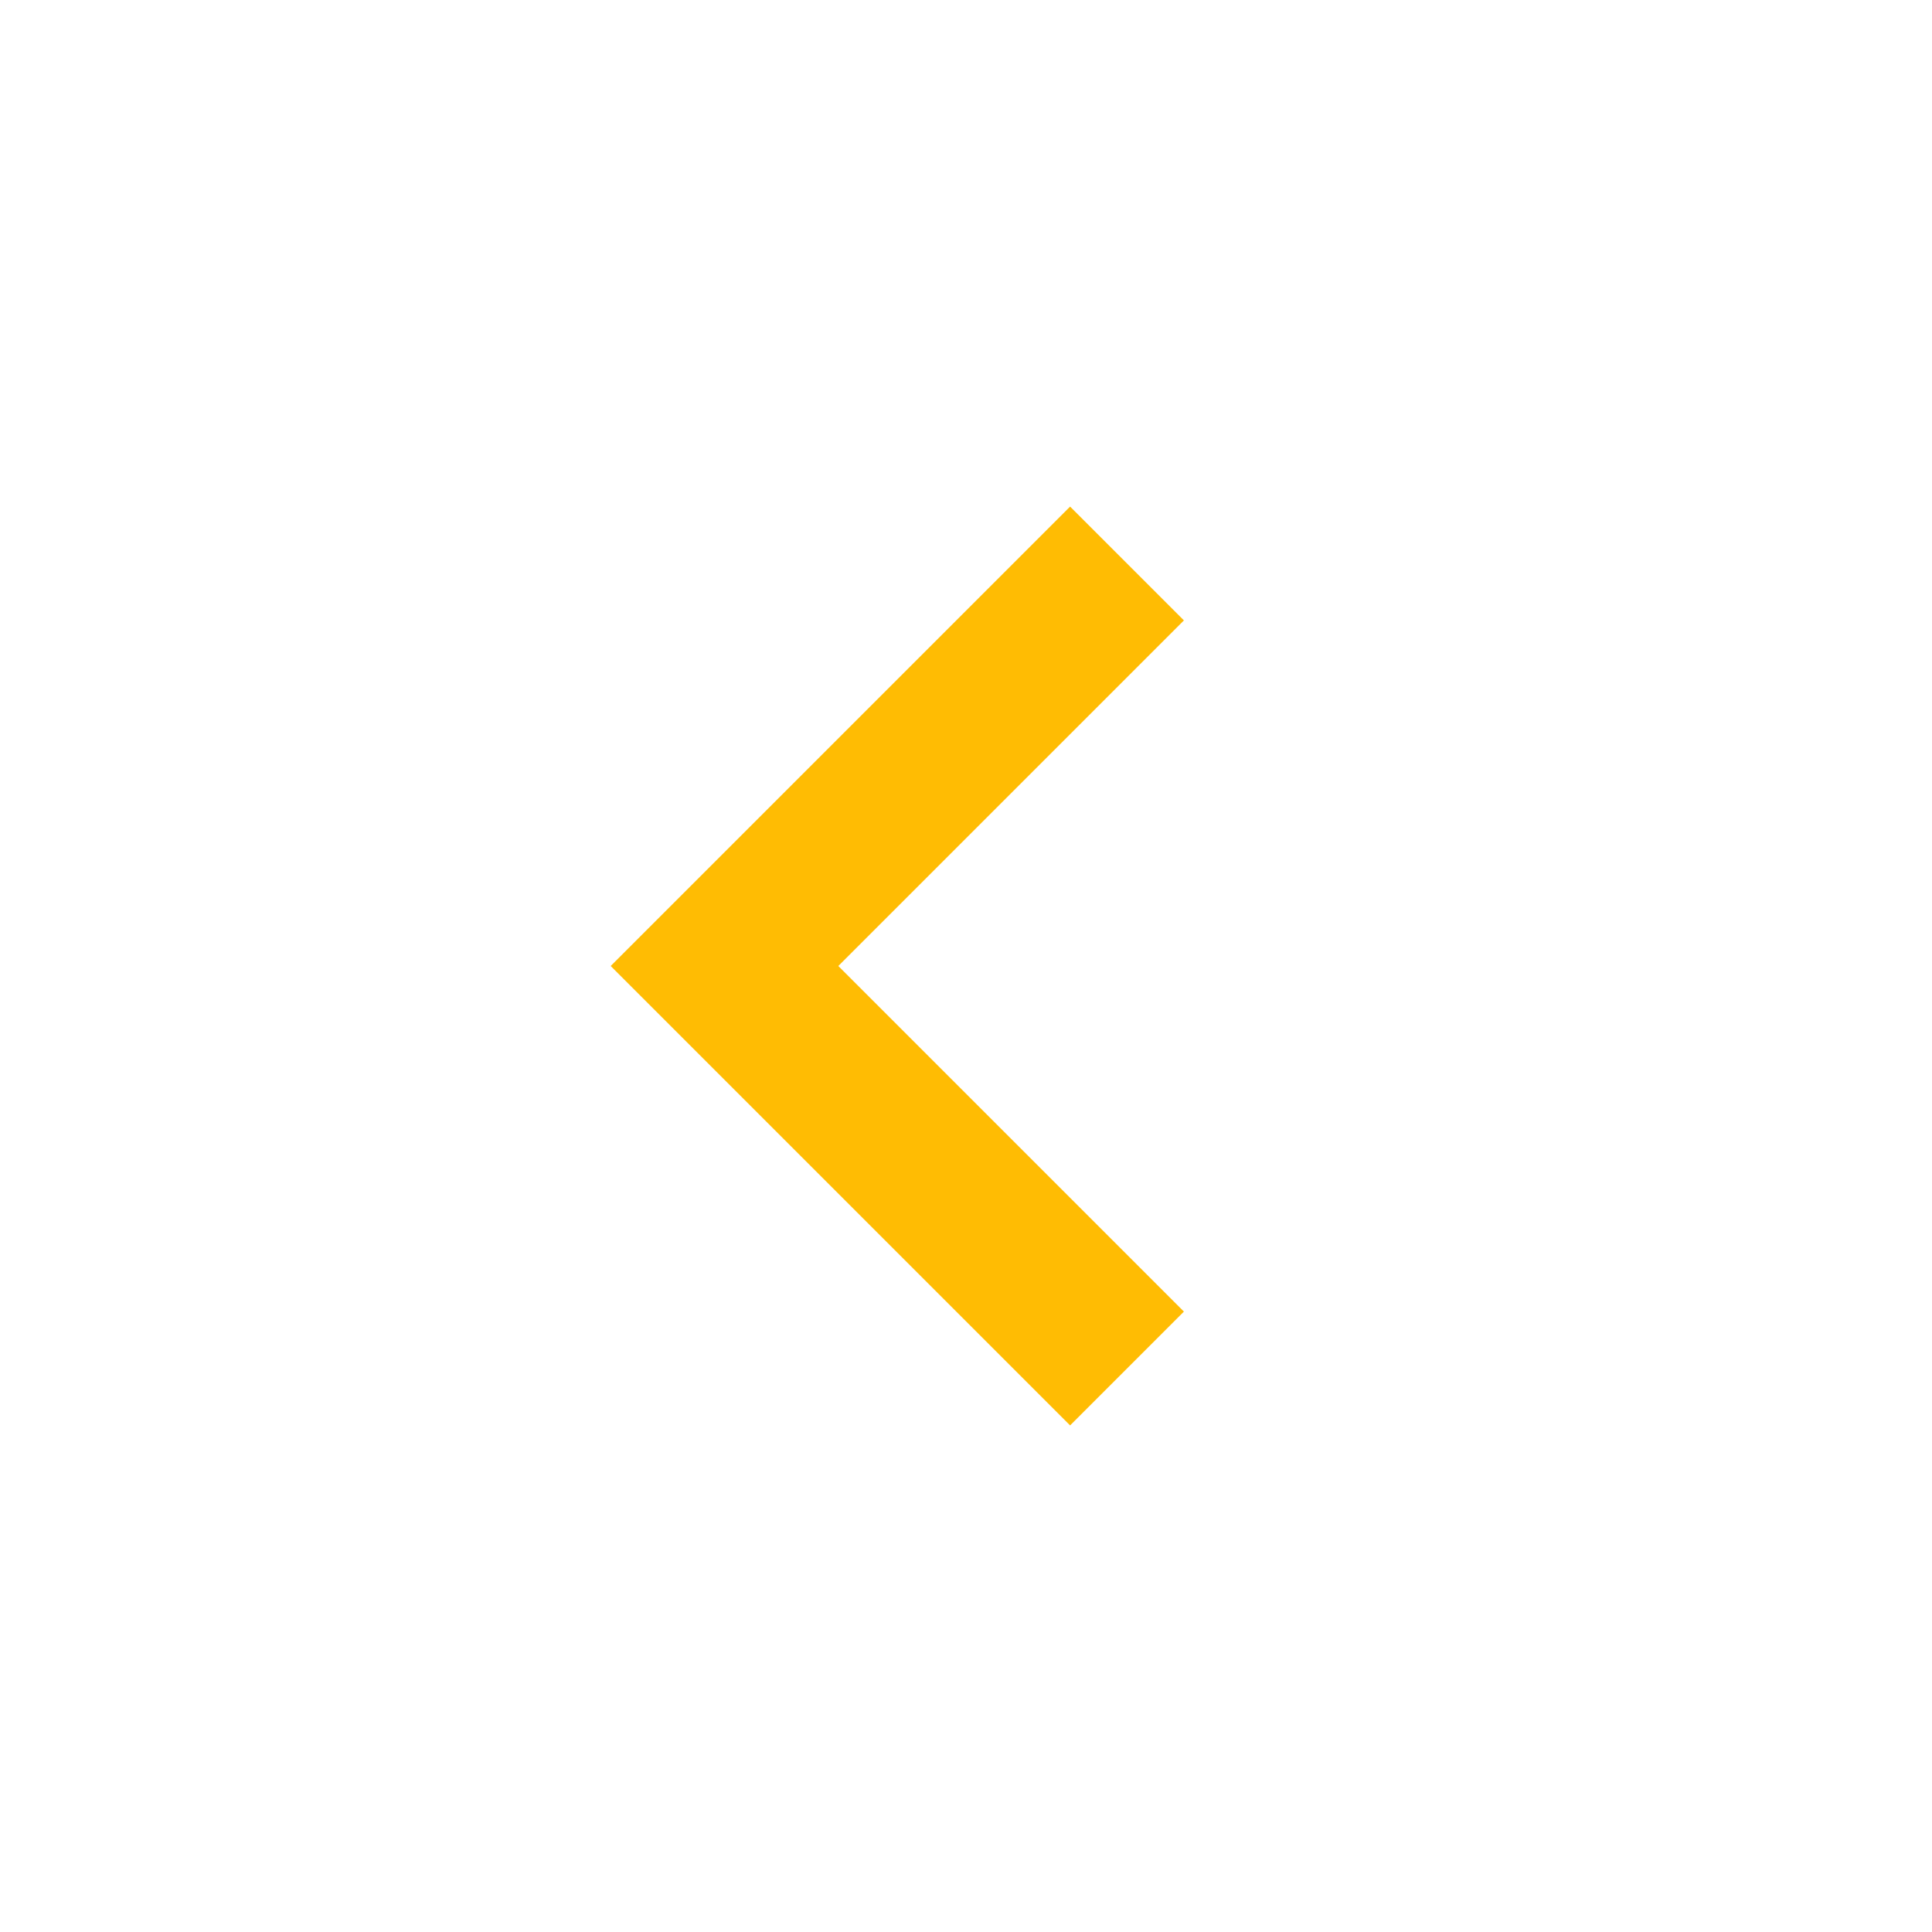
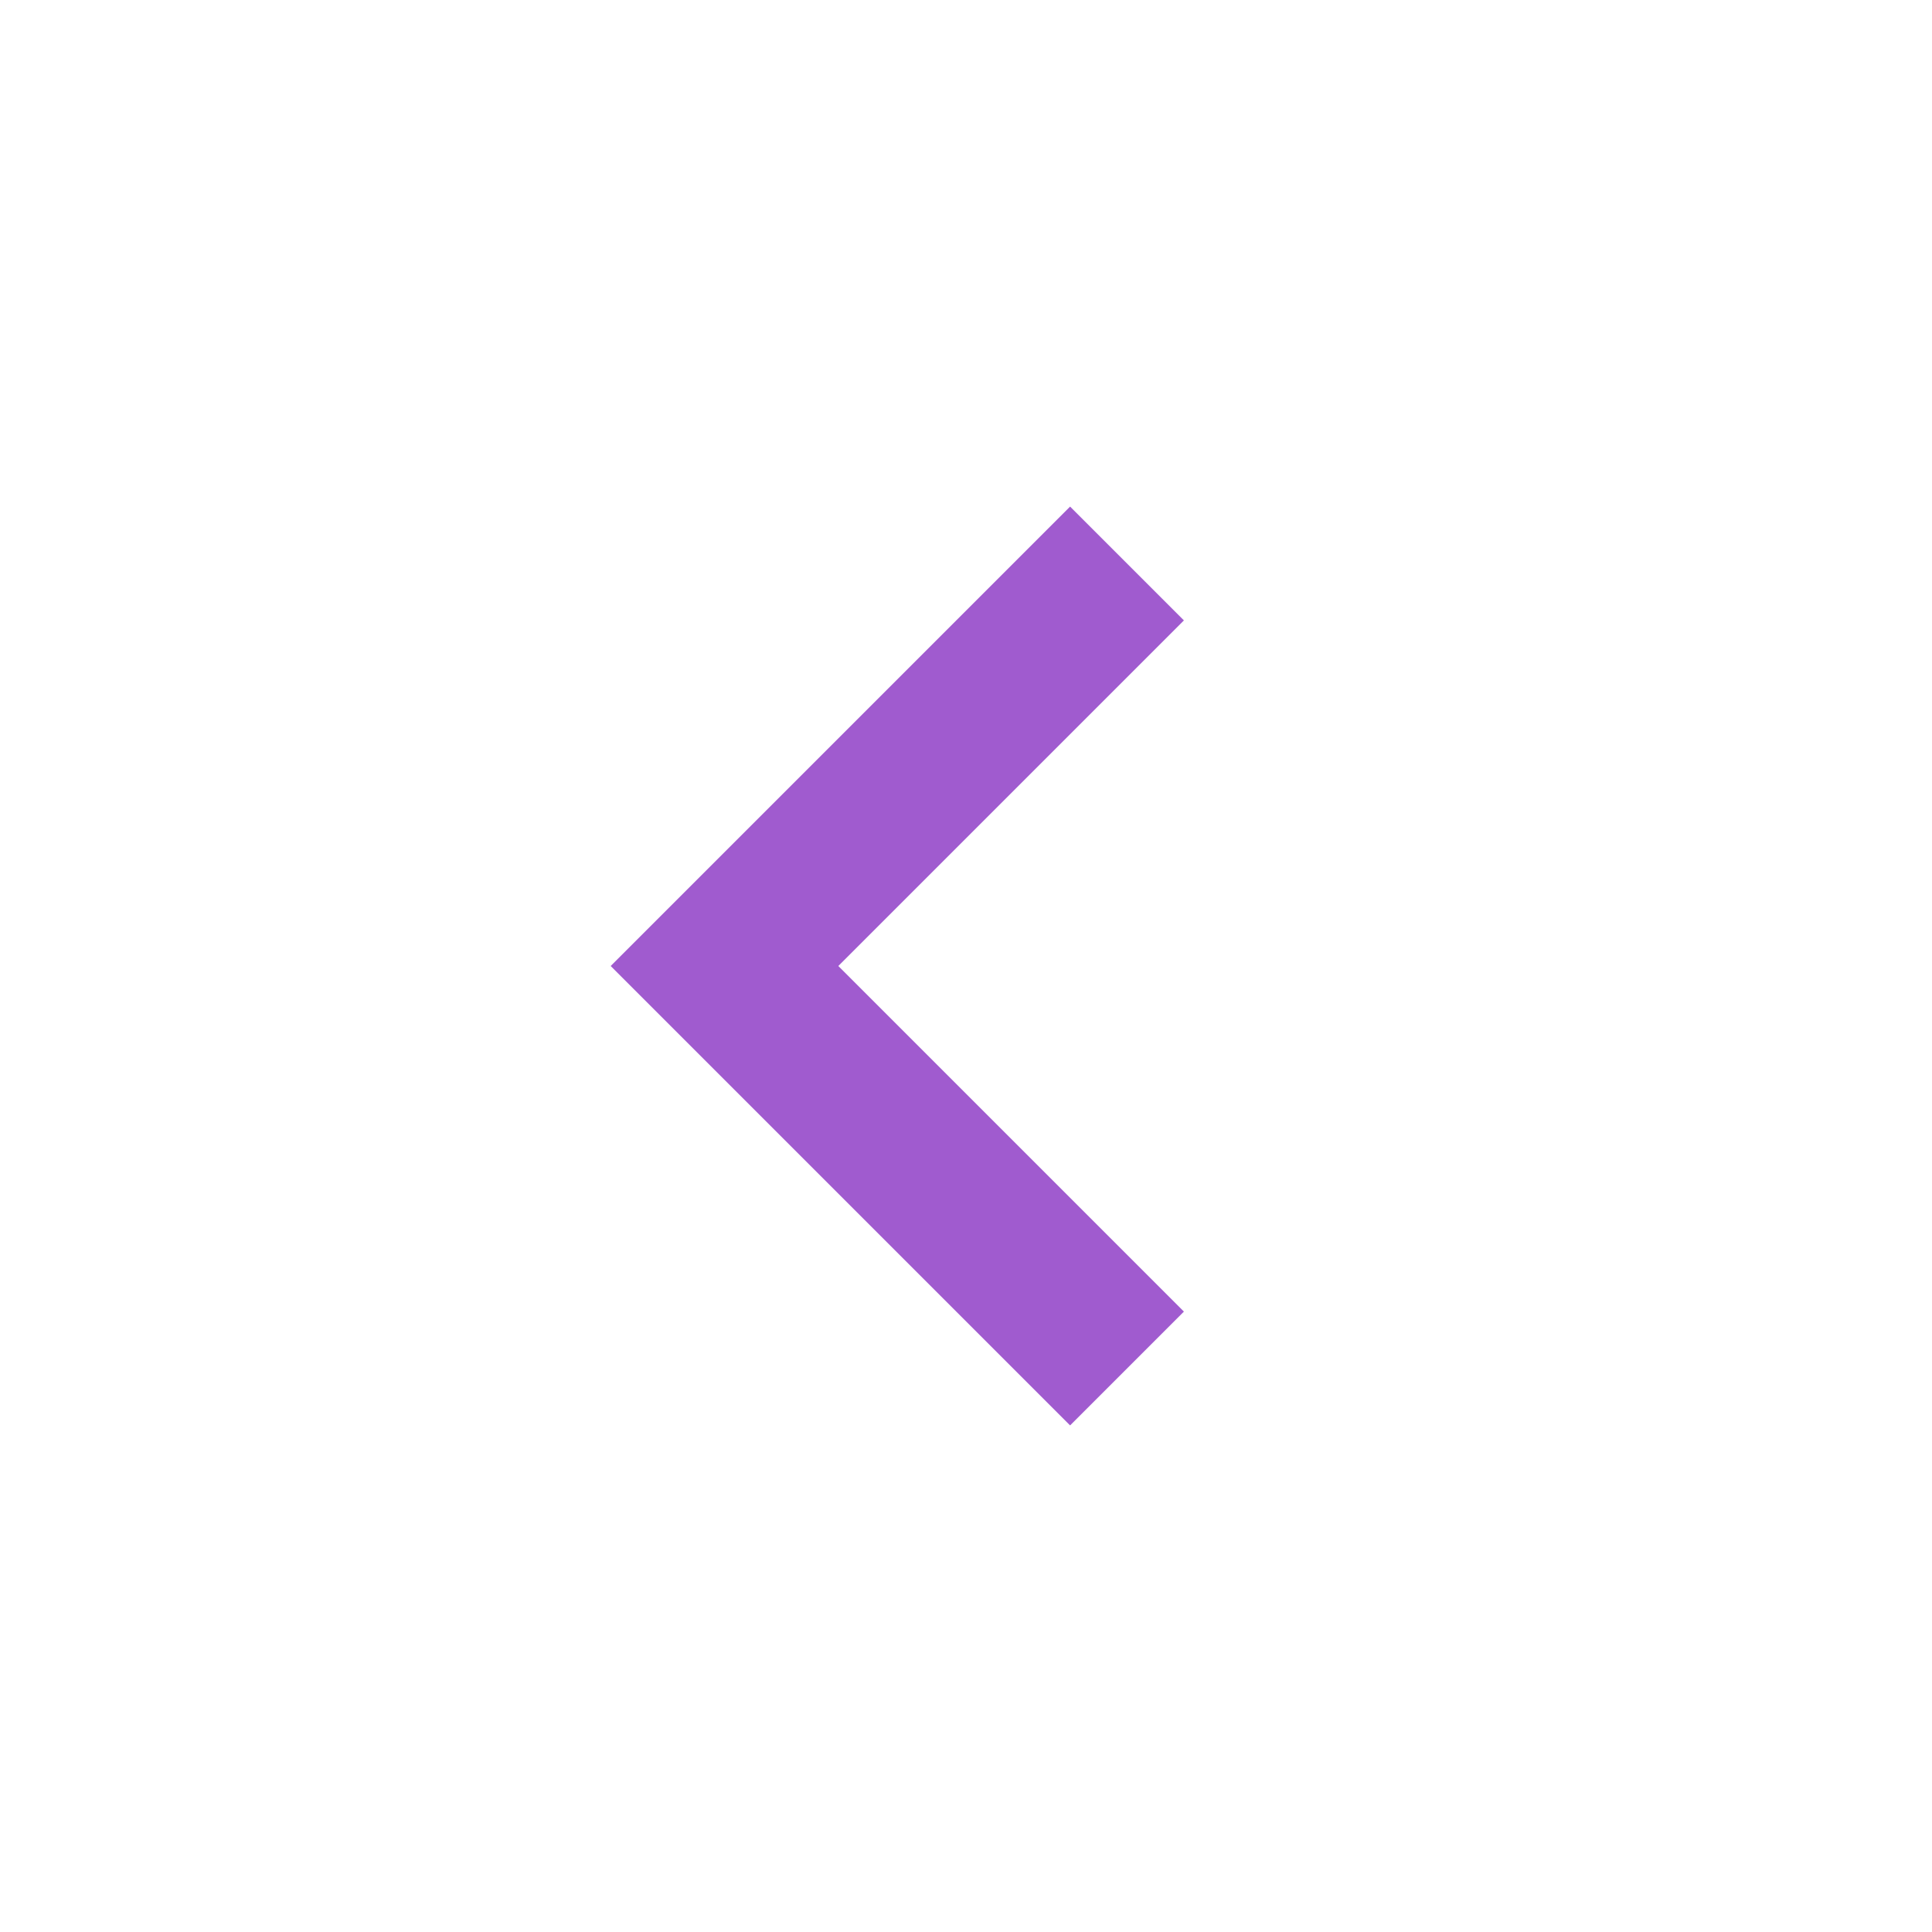
- <svg xmlns="http://www.w3.org/2000/svg" width="24" height="24" viewBox="0 0 24 24" style="fill:#ffbc03;transform: ;msFilter:;">
+ <svg xmlns="http://www.w3.org/2000/svg" width="24" height="24" viewBox="0 0 24 24" style="fill:#A05BCF;transform: ;msFilter:;">
  <path d="M13.293 6.293 7.586 12l5.707 5.707 1.414-1.414L10.414 12l4.293-4.293z" />
</svg>
